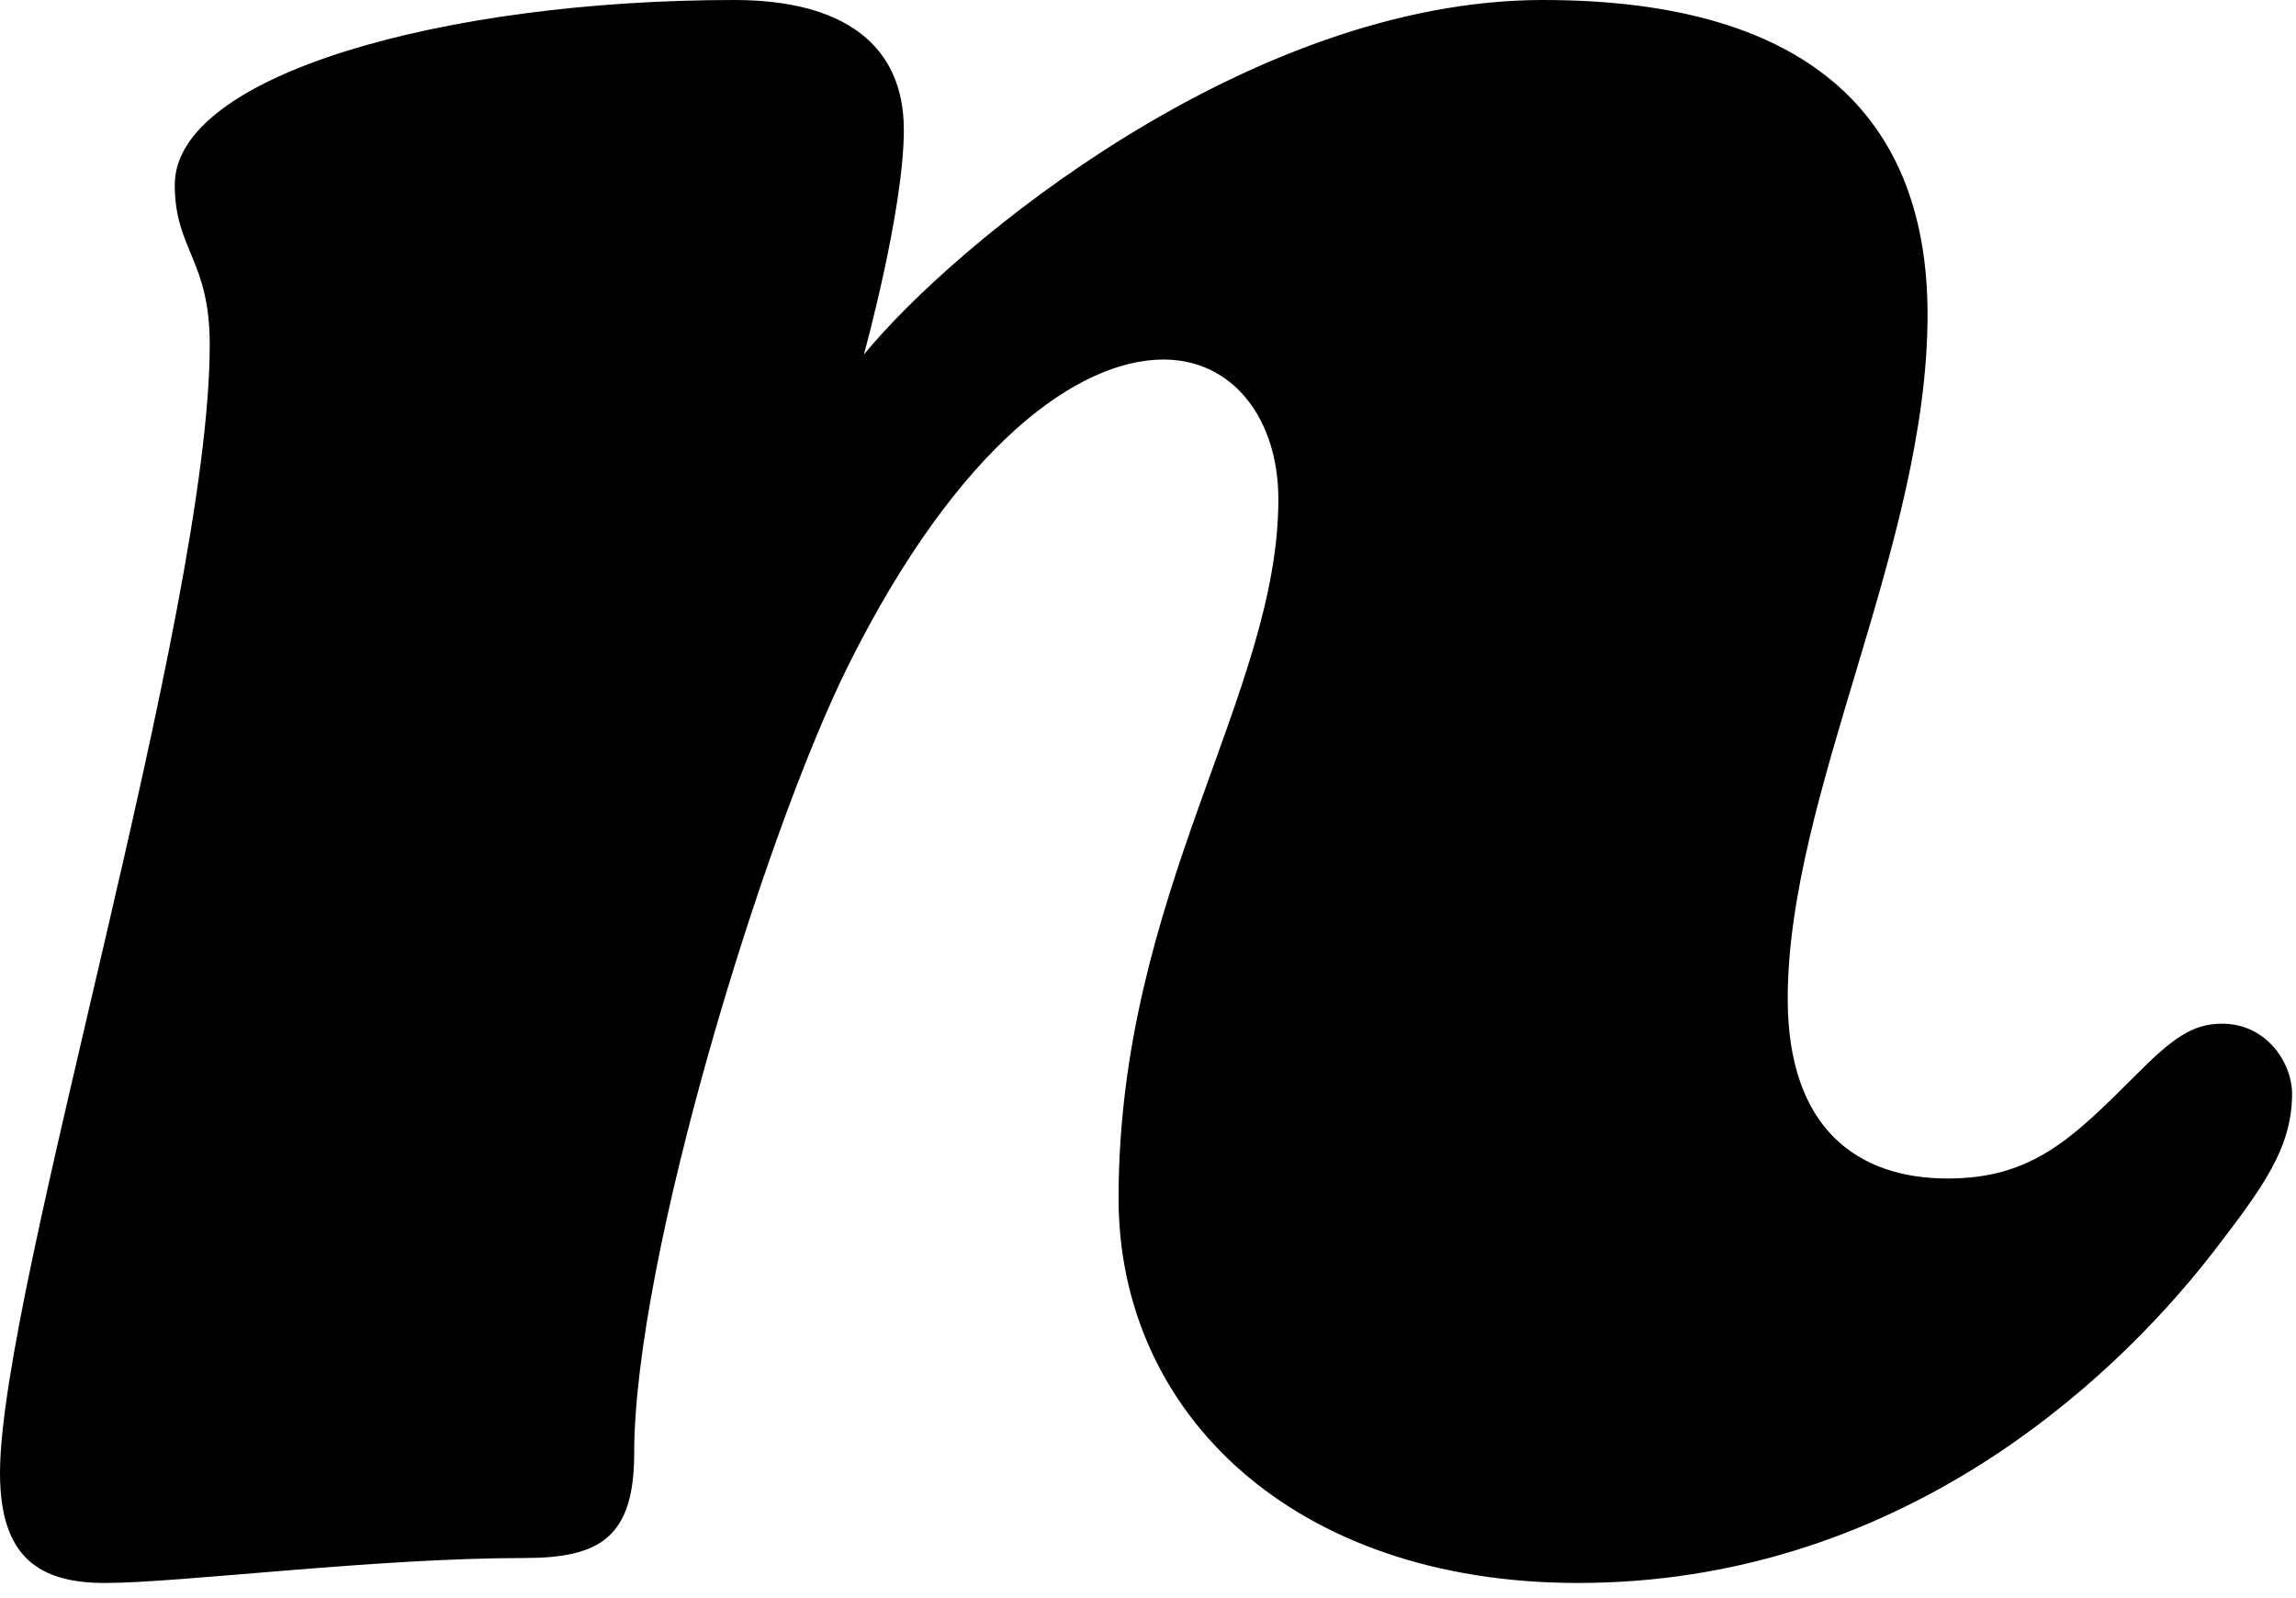
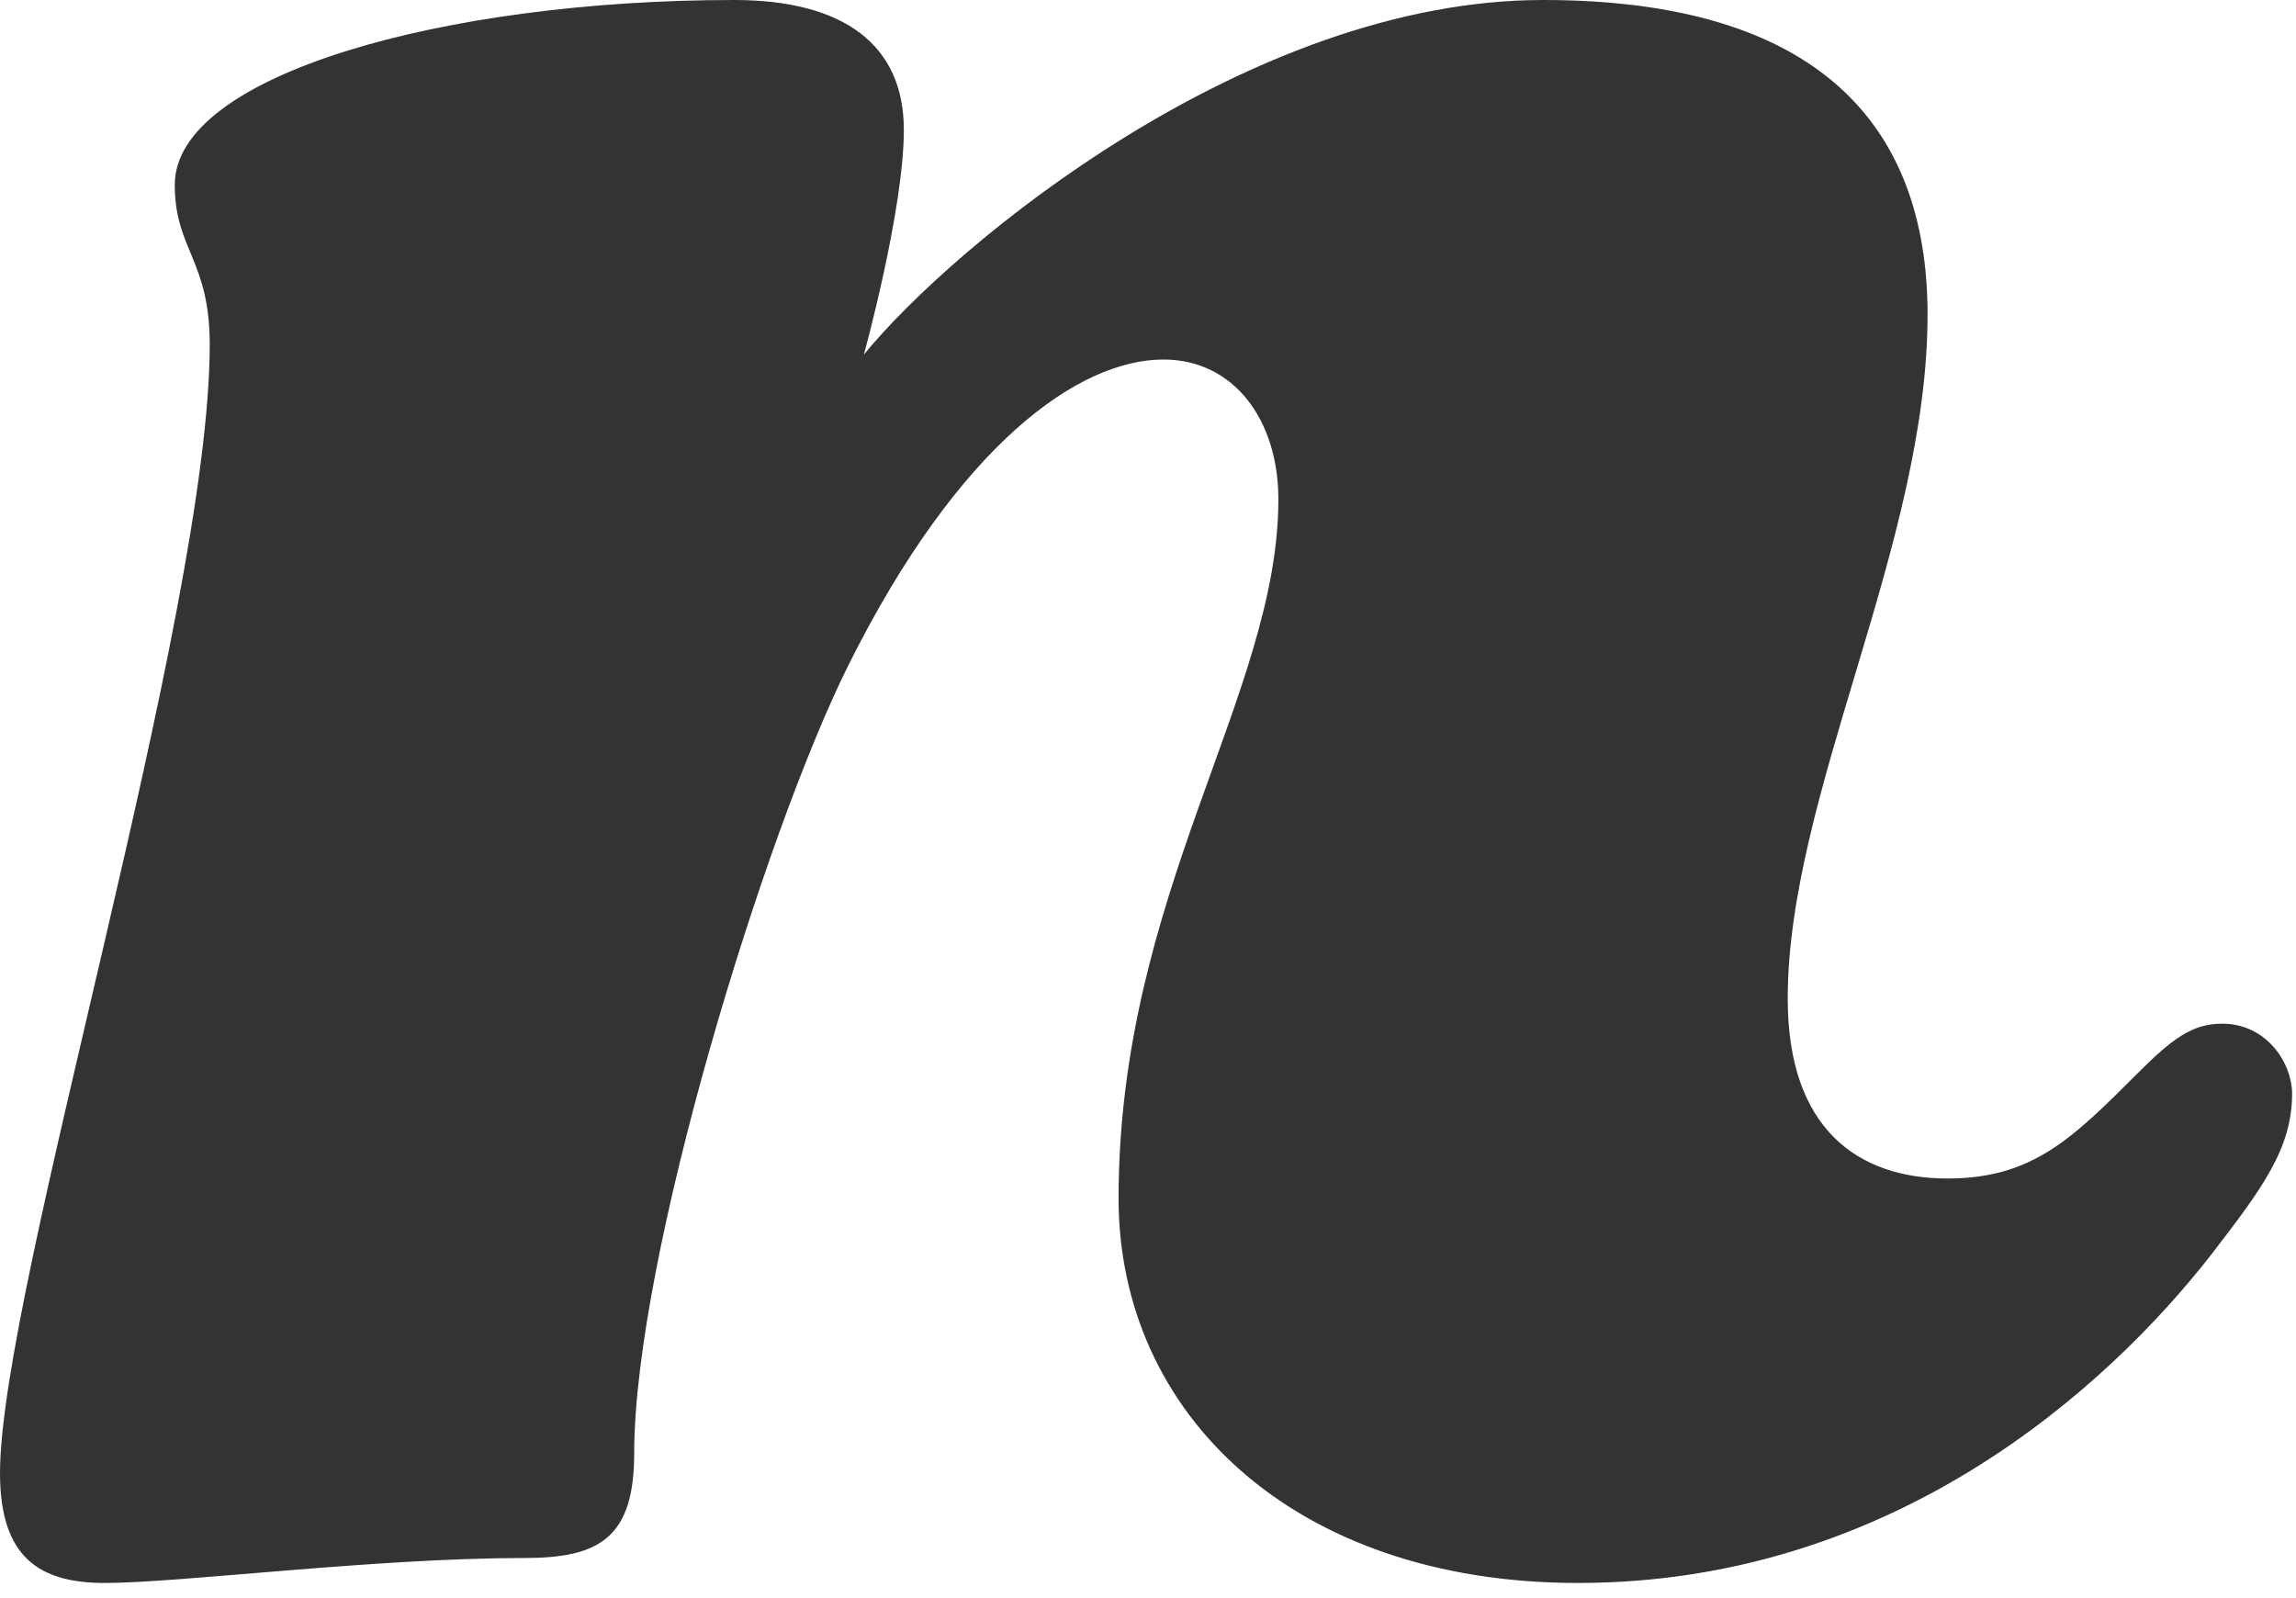
- <svg xmlns="http://www.w3.org/2000/svg" class="notist" width="115px" height="80px" viewBox="0 0 115 80" version="1.1">
+ <svg xmlns="http://www.w3.org/2000/svg" class="notist" viewBox="0 0 115 80" version="1.1">
  <defs />
  <g id="Page-1" stroke="none" stroke-width="1" fill="none" fill-rule="evenodd">
-     <path d="M79.037,79.287 C64.781,79.287 56.026,70.783 56.026,60.028 C56.026,44.771 64.03,34.766 64.03,25.012 C64.03,21.01 61.779,18.008 58.277,18.008 C54.025,18.008 48.023,22.26 42.52,33.266 C38.268,41.77 31.765,63.03 31.765,72.784 C31.765,77.036 30.014,78.037 26.262,78.037 C18.759,78.037 9.004,79.287 5.252,79.287 C2.001,79.287 0,78.037 0,73.785 C0,64.53 10.505,30.765 10.505,17.258 C10.505,13.006 8.754,12.506 8.754,9.254 C8.754,3.752 22.26,0 36.767,0 C42.27,0 45.271,2.251 45.271,6.503 C45.271,10.505 43.27,17.758 43.27,17.758 C47.773,12.256 62.529,0 77.286,0 C91.043,0 96.546,6.253 96.546,15.757 C96.546,27.263 89.542,39.769 89.542,50.024 C89.542,56.527 93.044,59.028 97.546,59.028 C101.798,59.028 103.799,57.027 107.05,53.775 C108.801,52.025 109.802,51.274 111.302,51.274 C113.554,51.274 114.804,53.275 114.804,54.776 C114.804,57.527 113.303,59.528 110.802,62.78 C105.55,69.533 94.795,79.287 79.037,79.287 Z" id="Combined-Shape" fill="currentColor" />
+     <path d="M79.037,79.287 C64.781,79.287 56.026,70.783 56.026,60.028 C56.026,44.771 64.03,34.766 64.03,25.012 C64.03,21.01 61.779,18.008 58.277,18.008 C54.025,18.008 48.023,22.26 42.52,33.266 C38.268,41.77 31.765,63.03 31.765,72.784 C31.765,77.036 30.014,78.037 26.262,78.037 C18.759,78.037 9.004,79.287 5.252,79.287 C2.001,79.287 0,78.037 0,73.785 C0,64.53 10.505,30.765 10.505,17.258 C10.505,13.006 8.754,12.506 8.754,9.254 C8.754,3.752 22.26,0 36.767,0 C42.27,0 45.271,2.251 45.271,6.503 C45.271,10.505 43.27,17.758 43.27,17.758 C47.773,12.256 62.529,0 77.286,0 C91.043,0 96.546,6.253 96.546,15.757 C96.546,27.263 89.542,39.769 89.542,50.024 C89.542,56.527 93.044,59.028 97.546,59.028 C101.798,59.028 103.799,57.027 107.05,53.775 C108.801,52.025 109.802,51.274 111.302,51.274 C113.554,51.274 114.804,53.275 114.804,54.776 C114.804,57.527 113.303,59.528 110.802,62.78 C105.55,69.533 94.795,79.287 79.037,79.287 Z" id="Combined-Shape" fill="#333333" />
  </g>
</svg>
